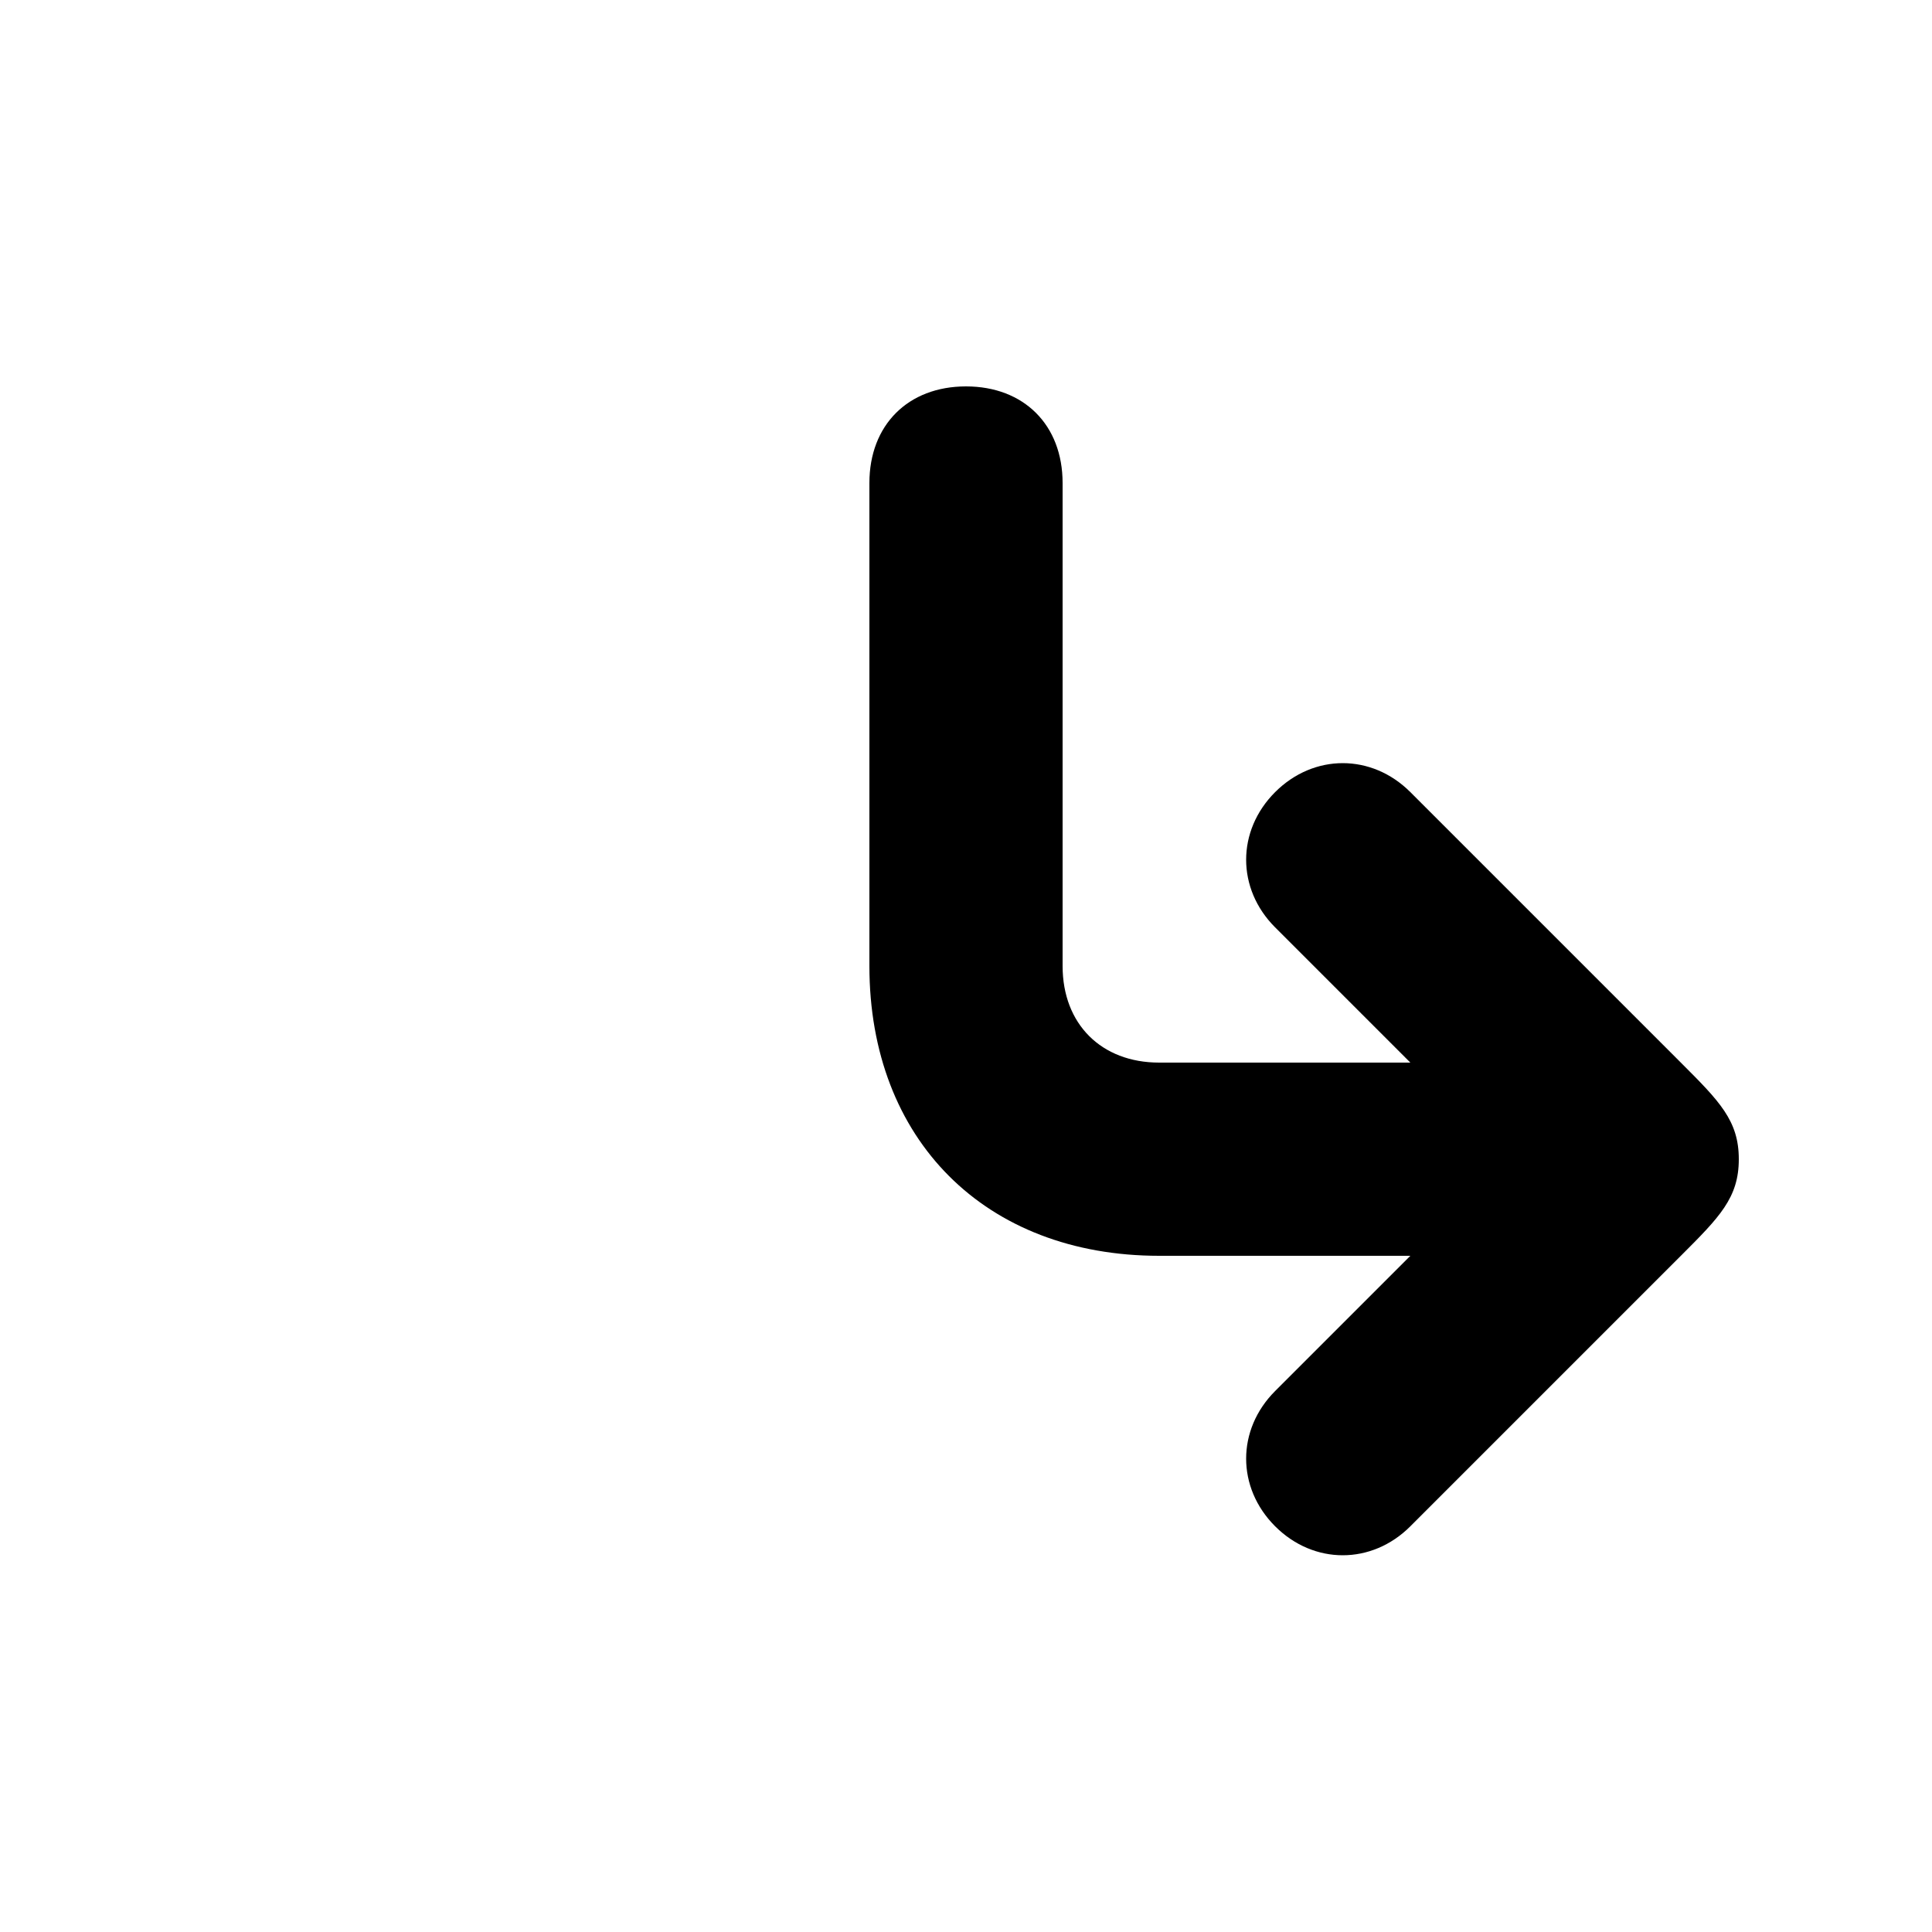
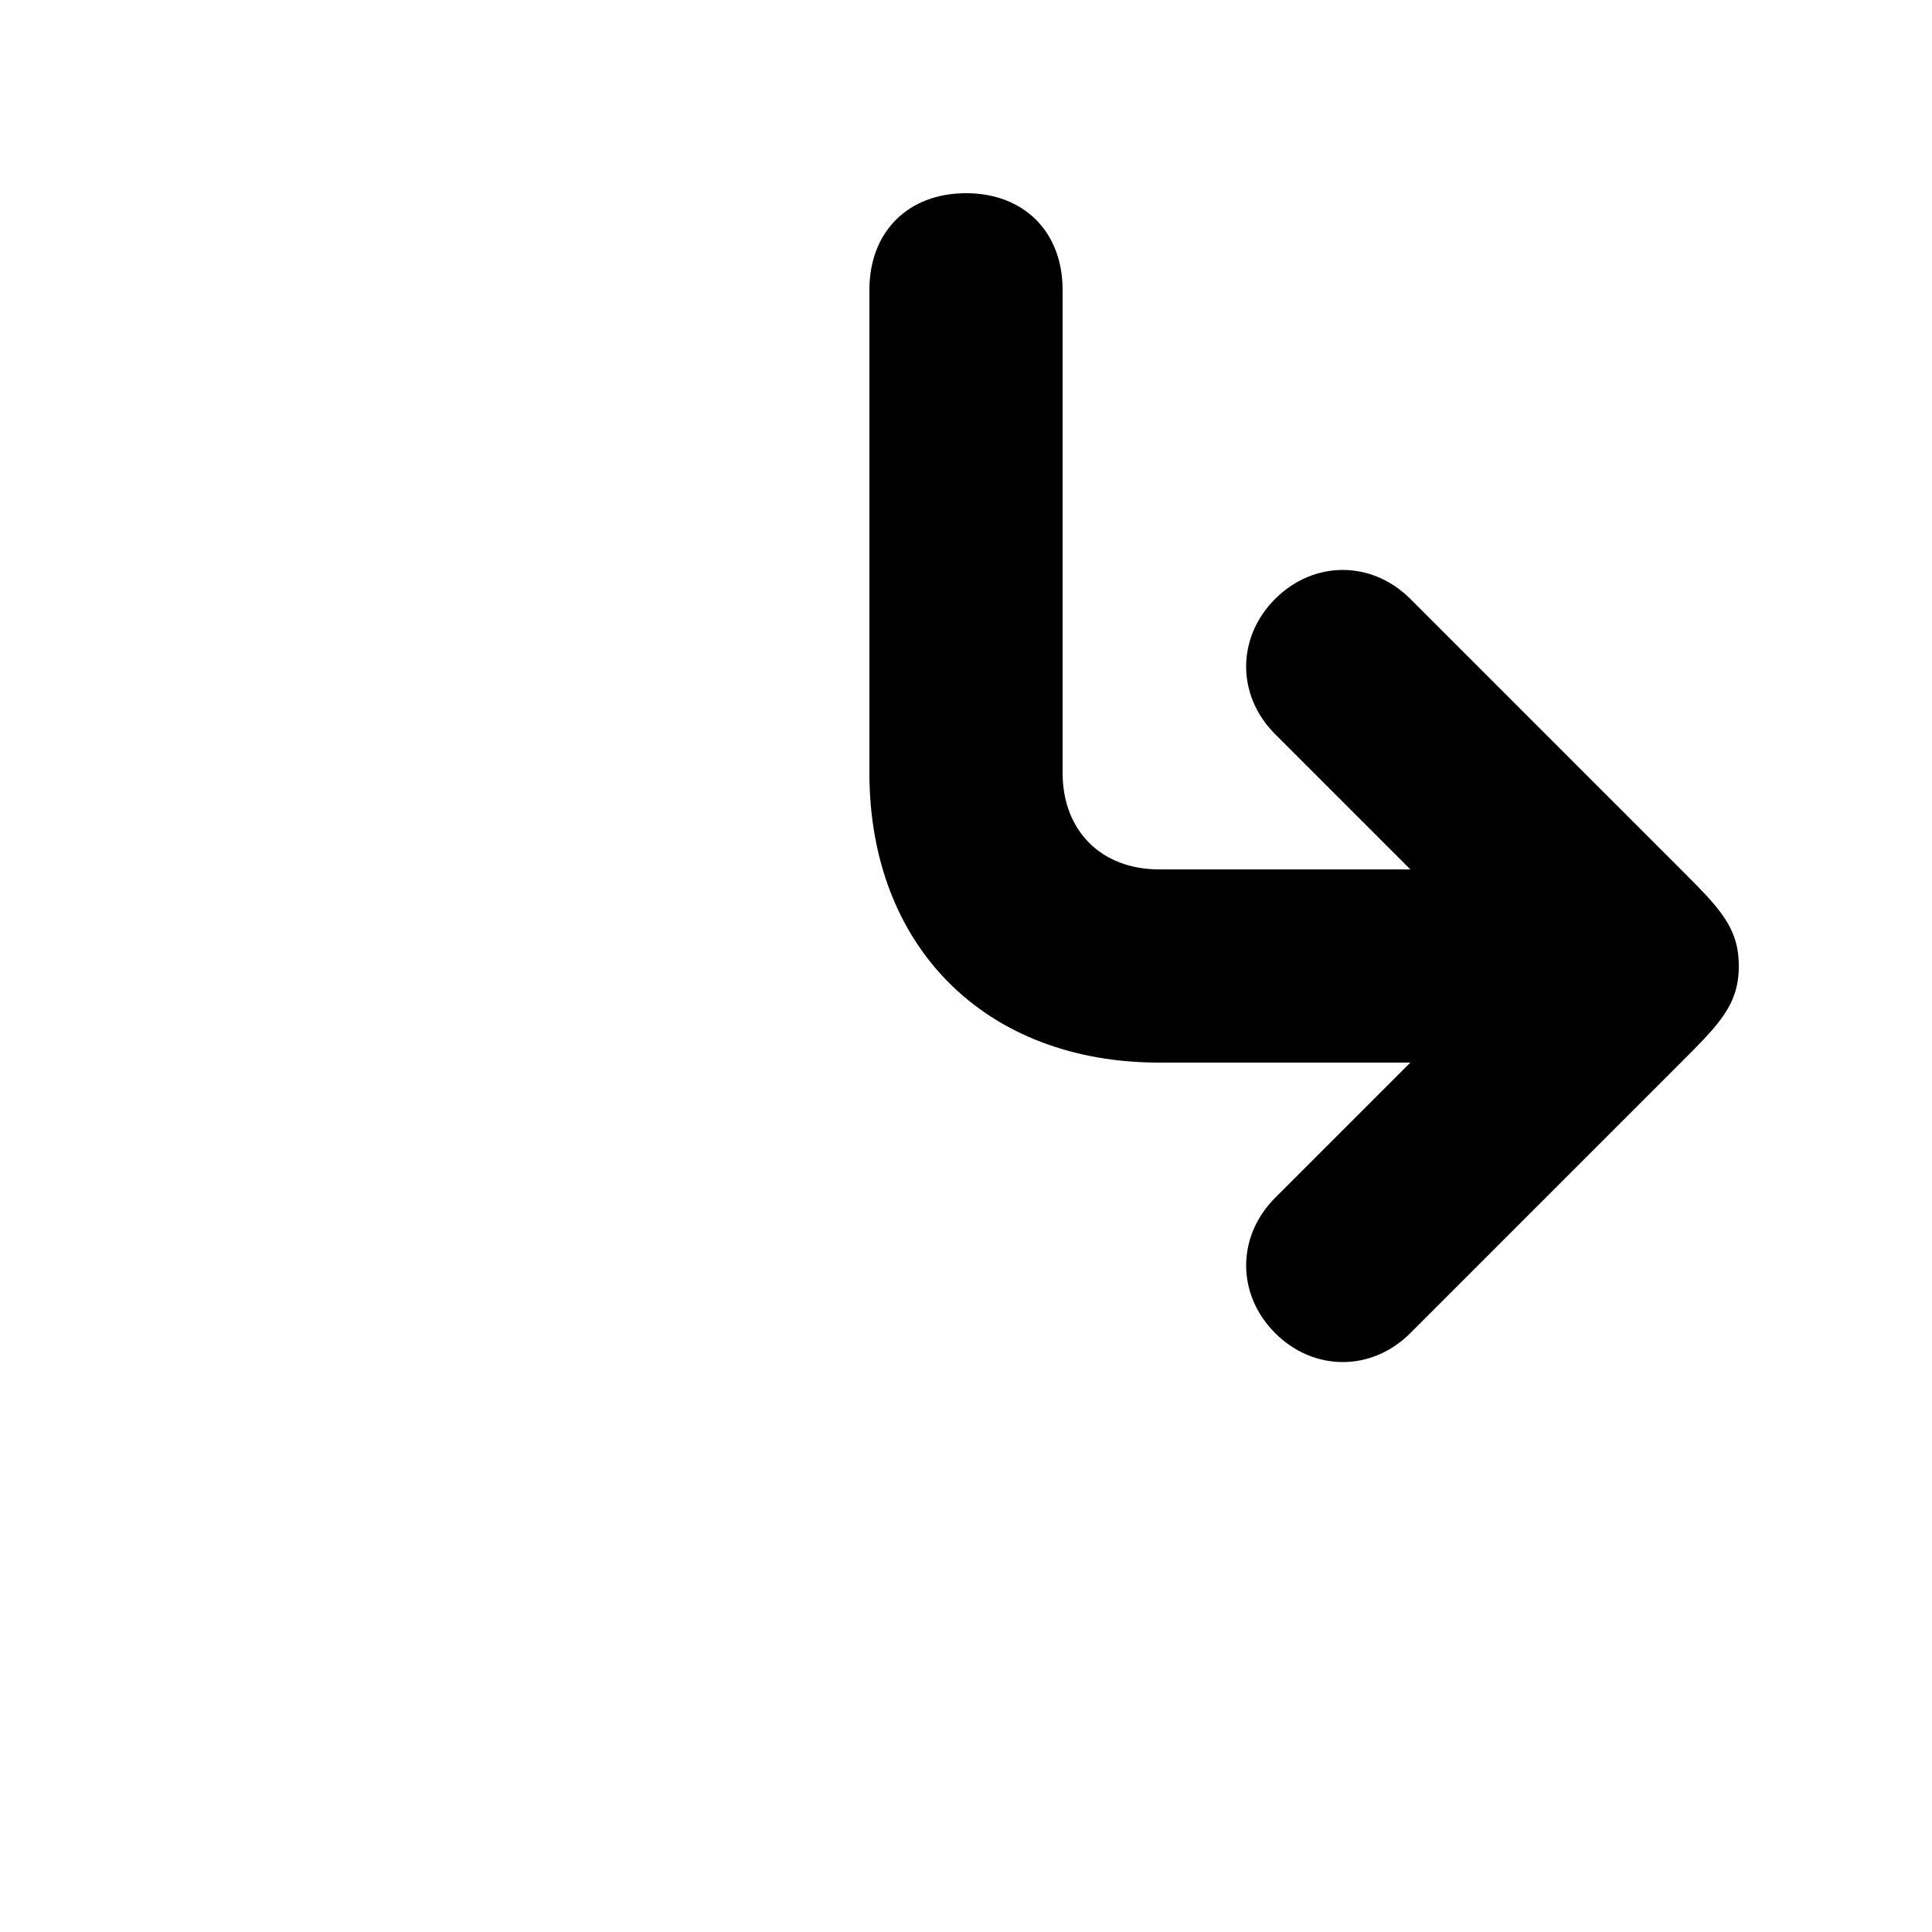
<svg xmlns="http://www.w3.org/2000/svg" version="1.1" viewBox="0 0 100 100">
-   <path stroke="#000000" stroke-width="0" stroke-linejoin="round" stroke-linecap="round" fill="#000000" d="M 50 20 C 53 20 55 22 55 25 C 55 30 55 40 55 50 C 55 53 57 55 60 55 C 65 55 70 55 73 55 C 70 52 68 50 66 48 C 64 46 64 43 66 41 C 68 39 71 39 73 41 C 77 45 82 50 87 55 C 89 57 90 58 90 60 C 90 62 89 63 87 65 C 82 70 77 75 73 79 C 71 81 68 81 66 79 C 64 77 64 74 66 72 C 68 70 70 68 73 65 C 70 65 65 65 60 65 C 51 65 45 59 45 50 C 45 40 45 30 45 25 C 45 22 47 20 50 20 Z" />
+   <path stroke="#000000" stroke-width="0" stroke-linejoin="round" stroke-linecap="round" fill="#000000" d="M 50 10 C 53 10 55 12 55 15 C 55 20 55 30 55 40 C 55 43 57 45 60 45 C 65 45 70 45 73 45 C 70 42 68 40 66 38 C 64 36 64 33 66 31 C 68 29 71 29 73 31 C 77 35 82 40 87 45 C 89 47 90 48 90 50 C 90 52 89 53 87 55 C 82 60 77 65 73 69 C 71 71 68 71 66 69 C 64 67 64 64 66 62 C 68 60 70 58 73 55 C 70 55 65 55 60 55 C 51 55 45 49 45 40 C 45 30 45 20 45 15 C 45 12 47 10 50 10 Z" />
</svg>
